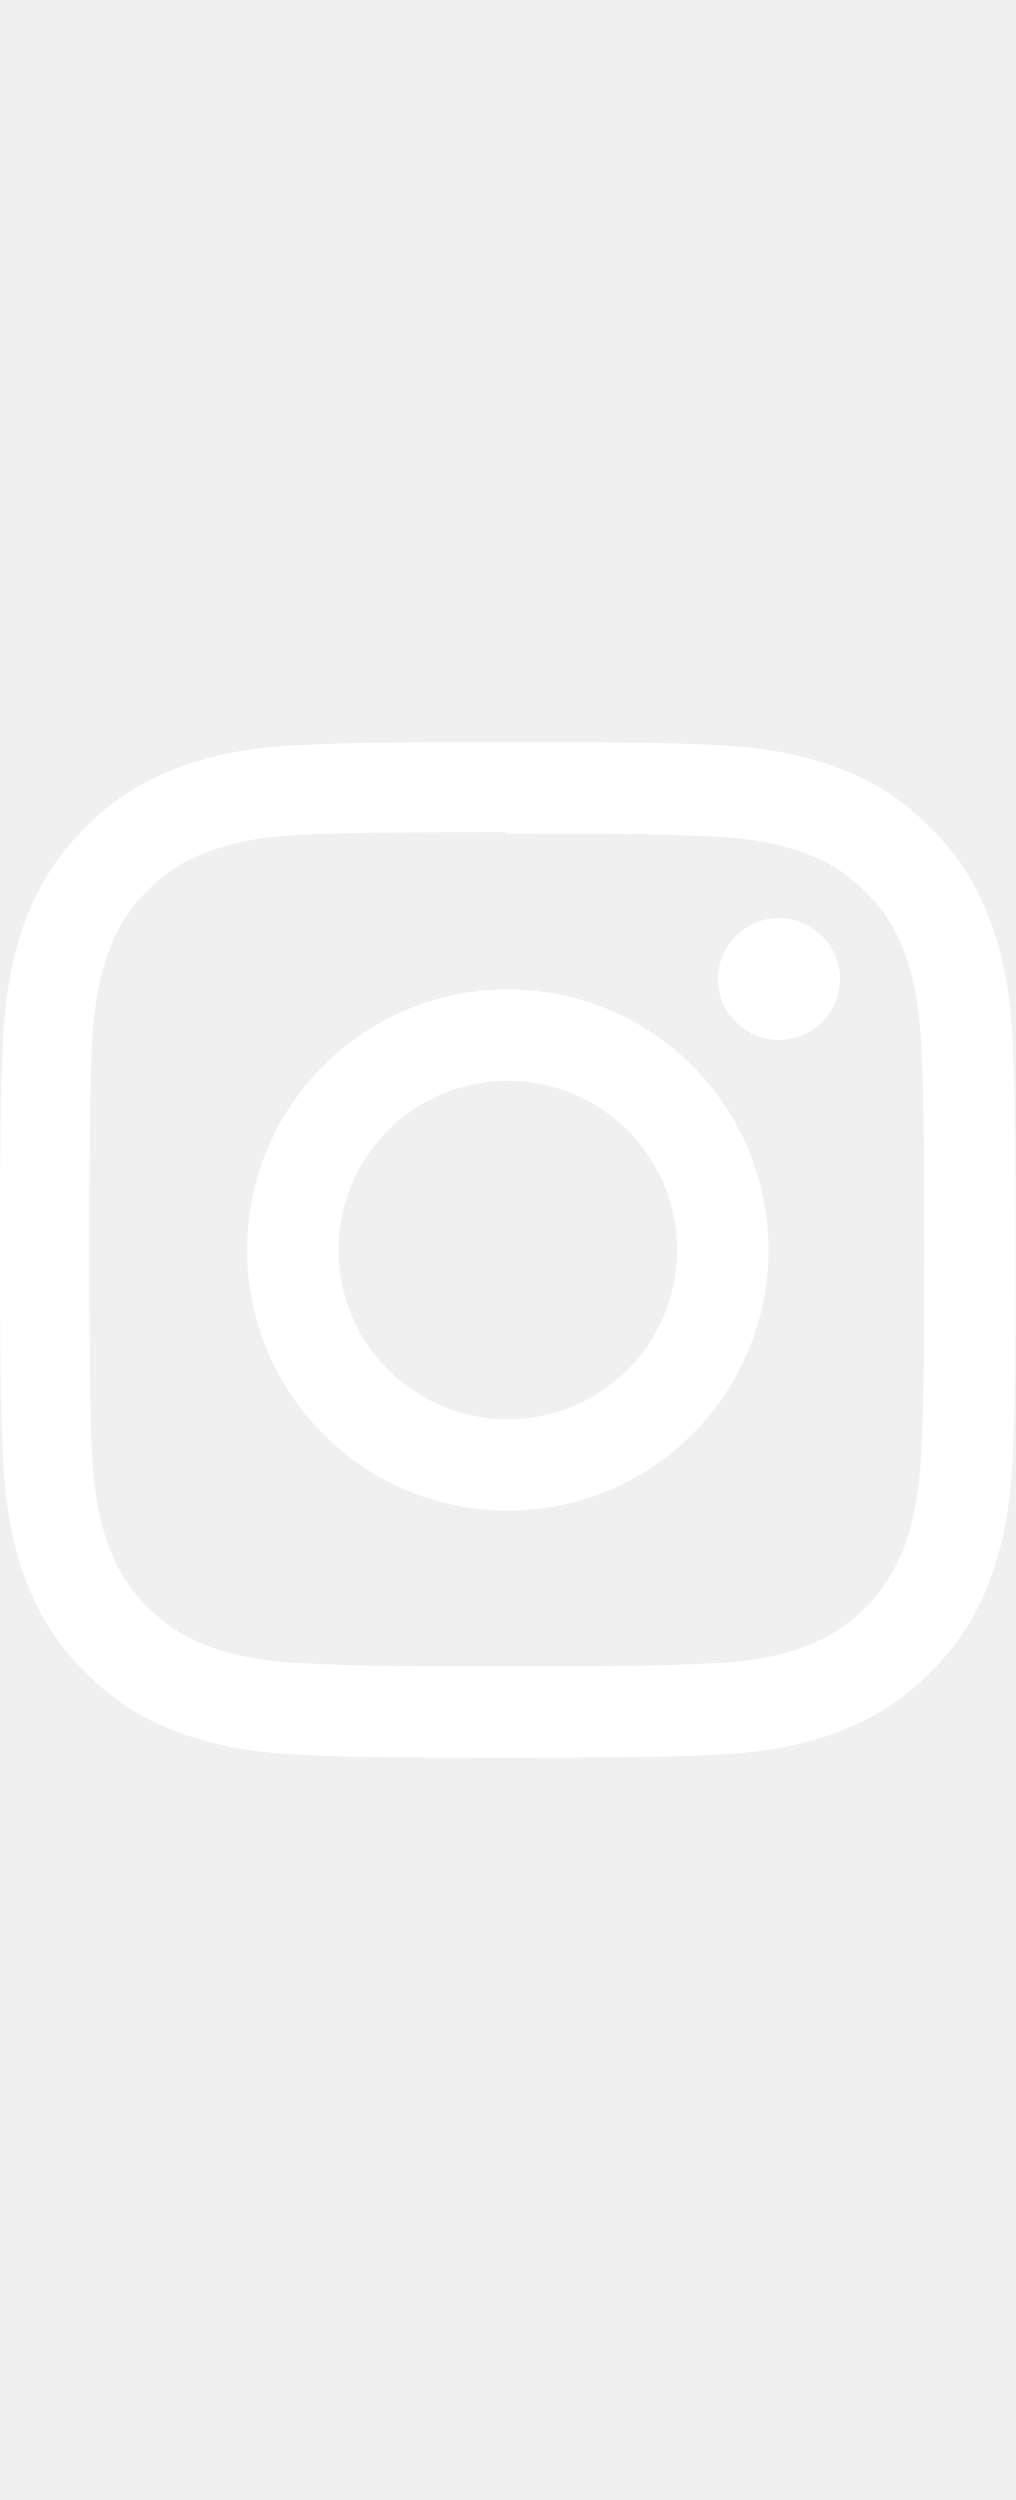
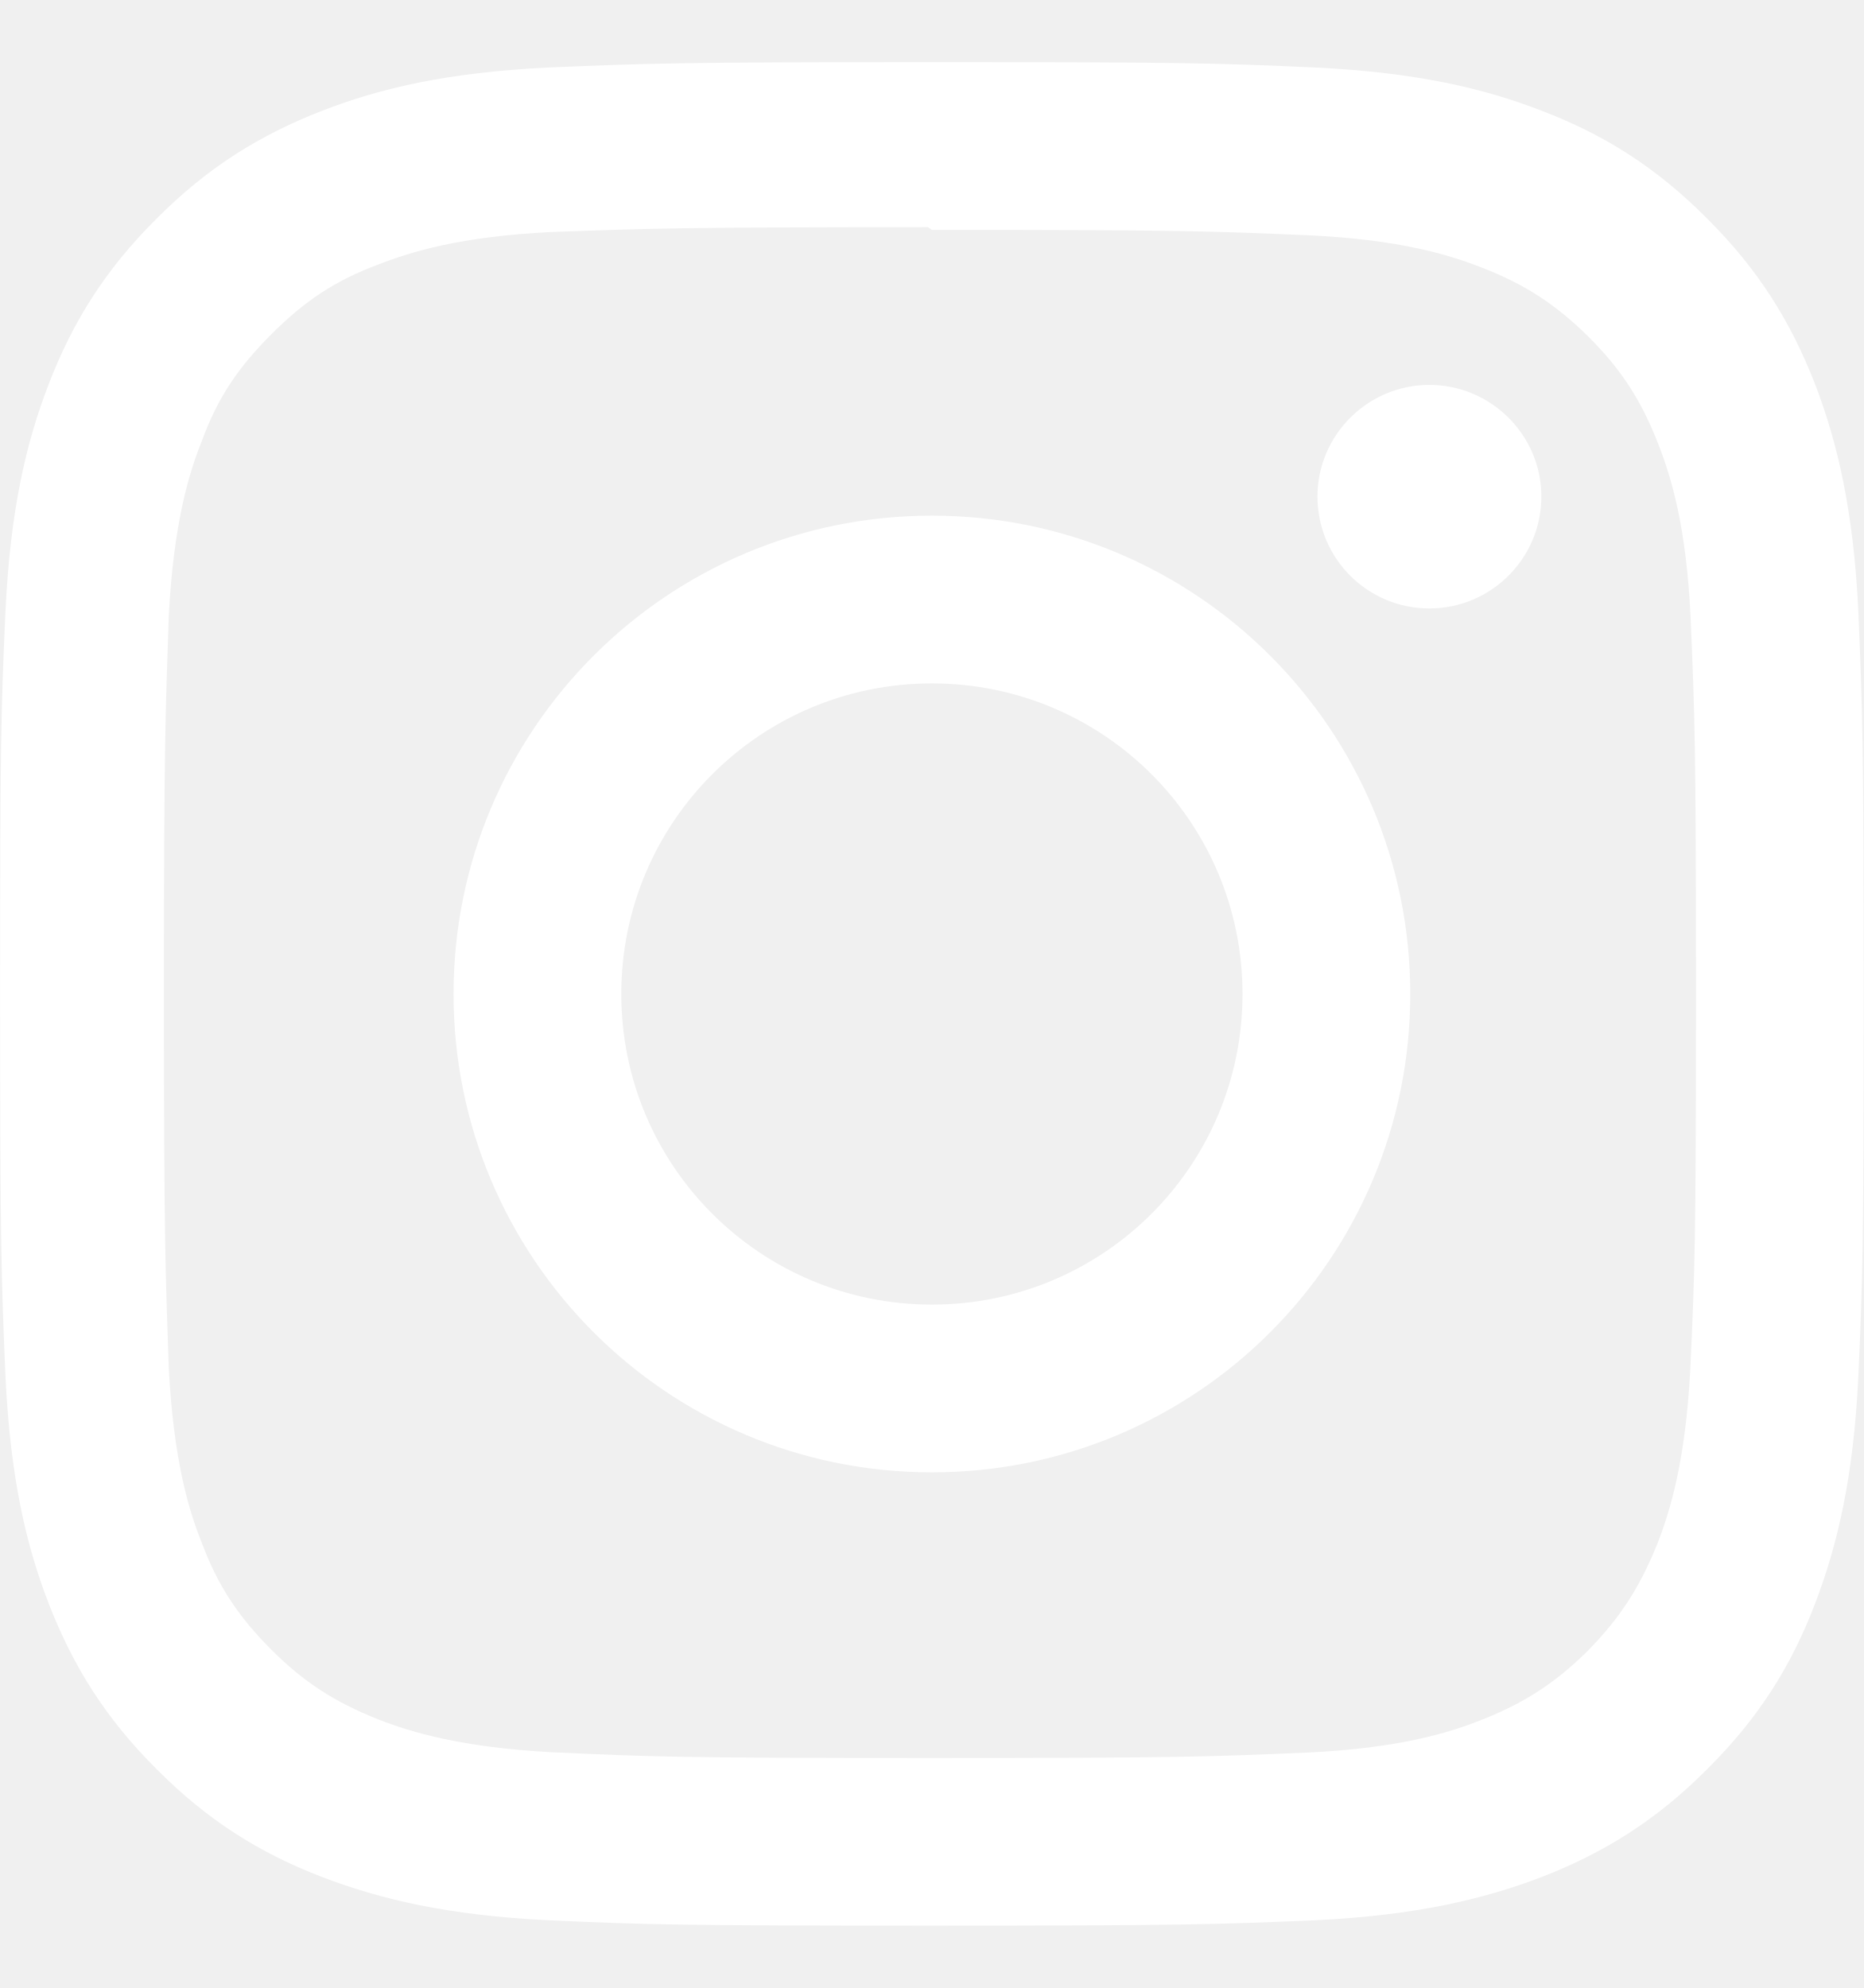
- <svg xmlns="http://www.w3.org/2000/svg" height="32" viewBox="0 0 32 32" width="13">
+ <svg xmlns="http://www.w3.org/2000/svg" height="16" viewBox="0 0 32 32" width="15">
  <path d="m16 0c-4.349 0-4.891.021-6.593.093-1.709.084-2.865.349-3.885.745-1.052.412-1.948.959-2.833 1.849-.891.885-1.443 1.781-1.849 2.833-.396 1.02-.661 2.176-.745 3.885-.077 1.703-.093 2.244-.093 6.593s.021 4.891.093 6.593c.084 1.704.349 2.865.745 3.885.412 1.052.959 1.948 1.849 2.833.885.891 1.781 1.443 2.833 1.849 1.02.391 2.181.661 3.885.745 1.703.077 2.244.093 6.593.093s4.891-.021 6.593-.093c1.704-.084 2.865-.355 3.885-.745 1.052-.412 1.948-.959 2.833-1.849.891-.885 1.443-1.776 1.849-2.833.391-1.02.661-2.181.745-3.885.077-1.703.093-2.244.093-6.593s-.021-4.891-.093-6.593c-.084-1.704-.355-2.871-.745-3.885-.412-1.052-.959-1.948-1.849-2.833-.885-.891-1.776-1.443-2.833-1.849-1.02-.396-2.181-.661-3.885-.745-1.703-.077-2.244-.093-6.593-.093zm0 2.88c4.271 0 4.781.021 6.469.093 1.557.073 2.405.333 2.968.553.751.291 1.276.635 1.844 1.197.557.557.901 1.088 1.192 1.839.22.563.48 1.411.553 2.968.072 1.688.093 2.199.093 6.469s-.021 4.781-.099 6.469c-.084 1.557-.344 2.405-.563 2.968-.303.751-.641 1.276-1.199 1.844-.563.557-1.099.901-1.844 1.192-.556.22-1.416.48-2.979.553-1.697.072-2.197.093-6.479.093s-4.781-.021-6.48-.099c-1.557-.084-2.416-.344-2.979-.563-.76-.303-1.281-.641-1.839-1.199-.563-.563-.921-1.099-1.197-1.844-.224-.556-.48-1.416-.563-2.979-.057-1.677-.084-2.197-.084-6.459 0-4.26.027-4.781.084-6.479.083-1.563.339-2.421.563-2.979.276-.761.635-1.281 1.197-1.844.557-.557 1.079-.917 1.839-1.199.563-.219 1.401-.479 2.964-.557 1.697-.061 2.197-.083 6.473-.083zm0 4.907c-4.541 0-8.213 3.677-8.213 8.213 0 4.541 3.677 8.213 8.213 8.213 4.541 0 8.213-3.677 8.213-8.213 0-4.541-3.677-8.213-8.213-8.213zm0 13.546c-2.948 0-5.333-2.385-5.333-5.333s2.385-5.333 5.333-5.333 5.333 2.385 5.333 5.333-2.385 5.333-5.333 5.333zm10.464-13.874c0 1.063-.865 1.921-1.923 1.921-1.063 0-1.921-.859-1.921-1.921 0-1.057.864-1.917 1.921-1.917s1.923.86 1.923 1.917z" fill="white" />
</svg>
